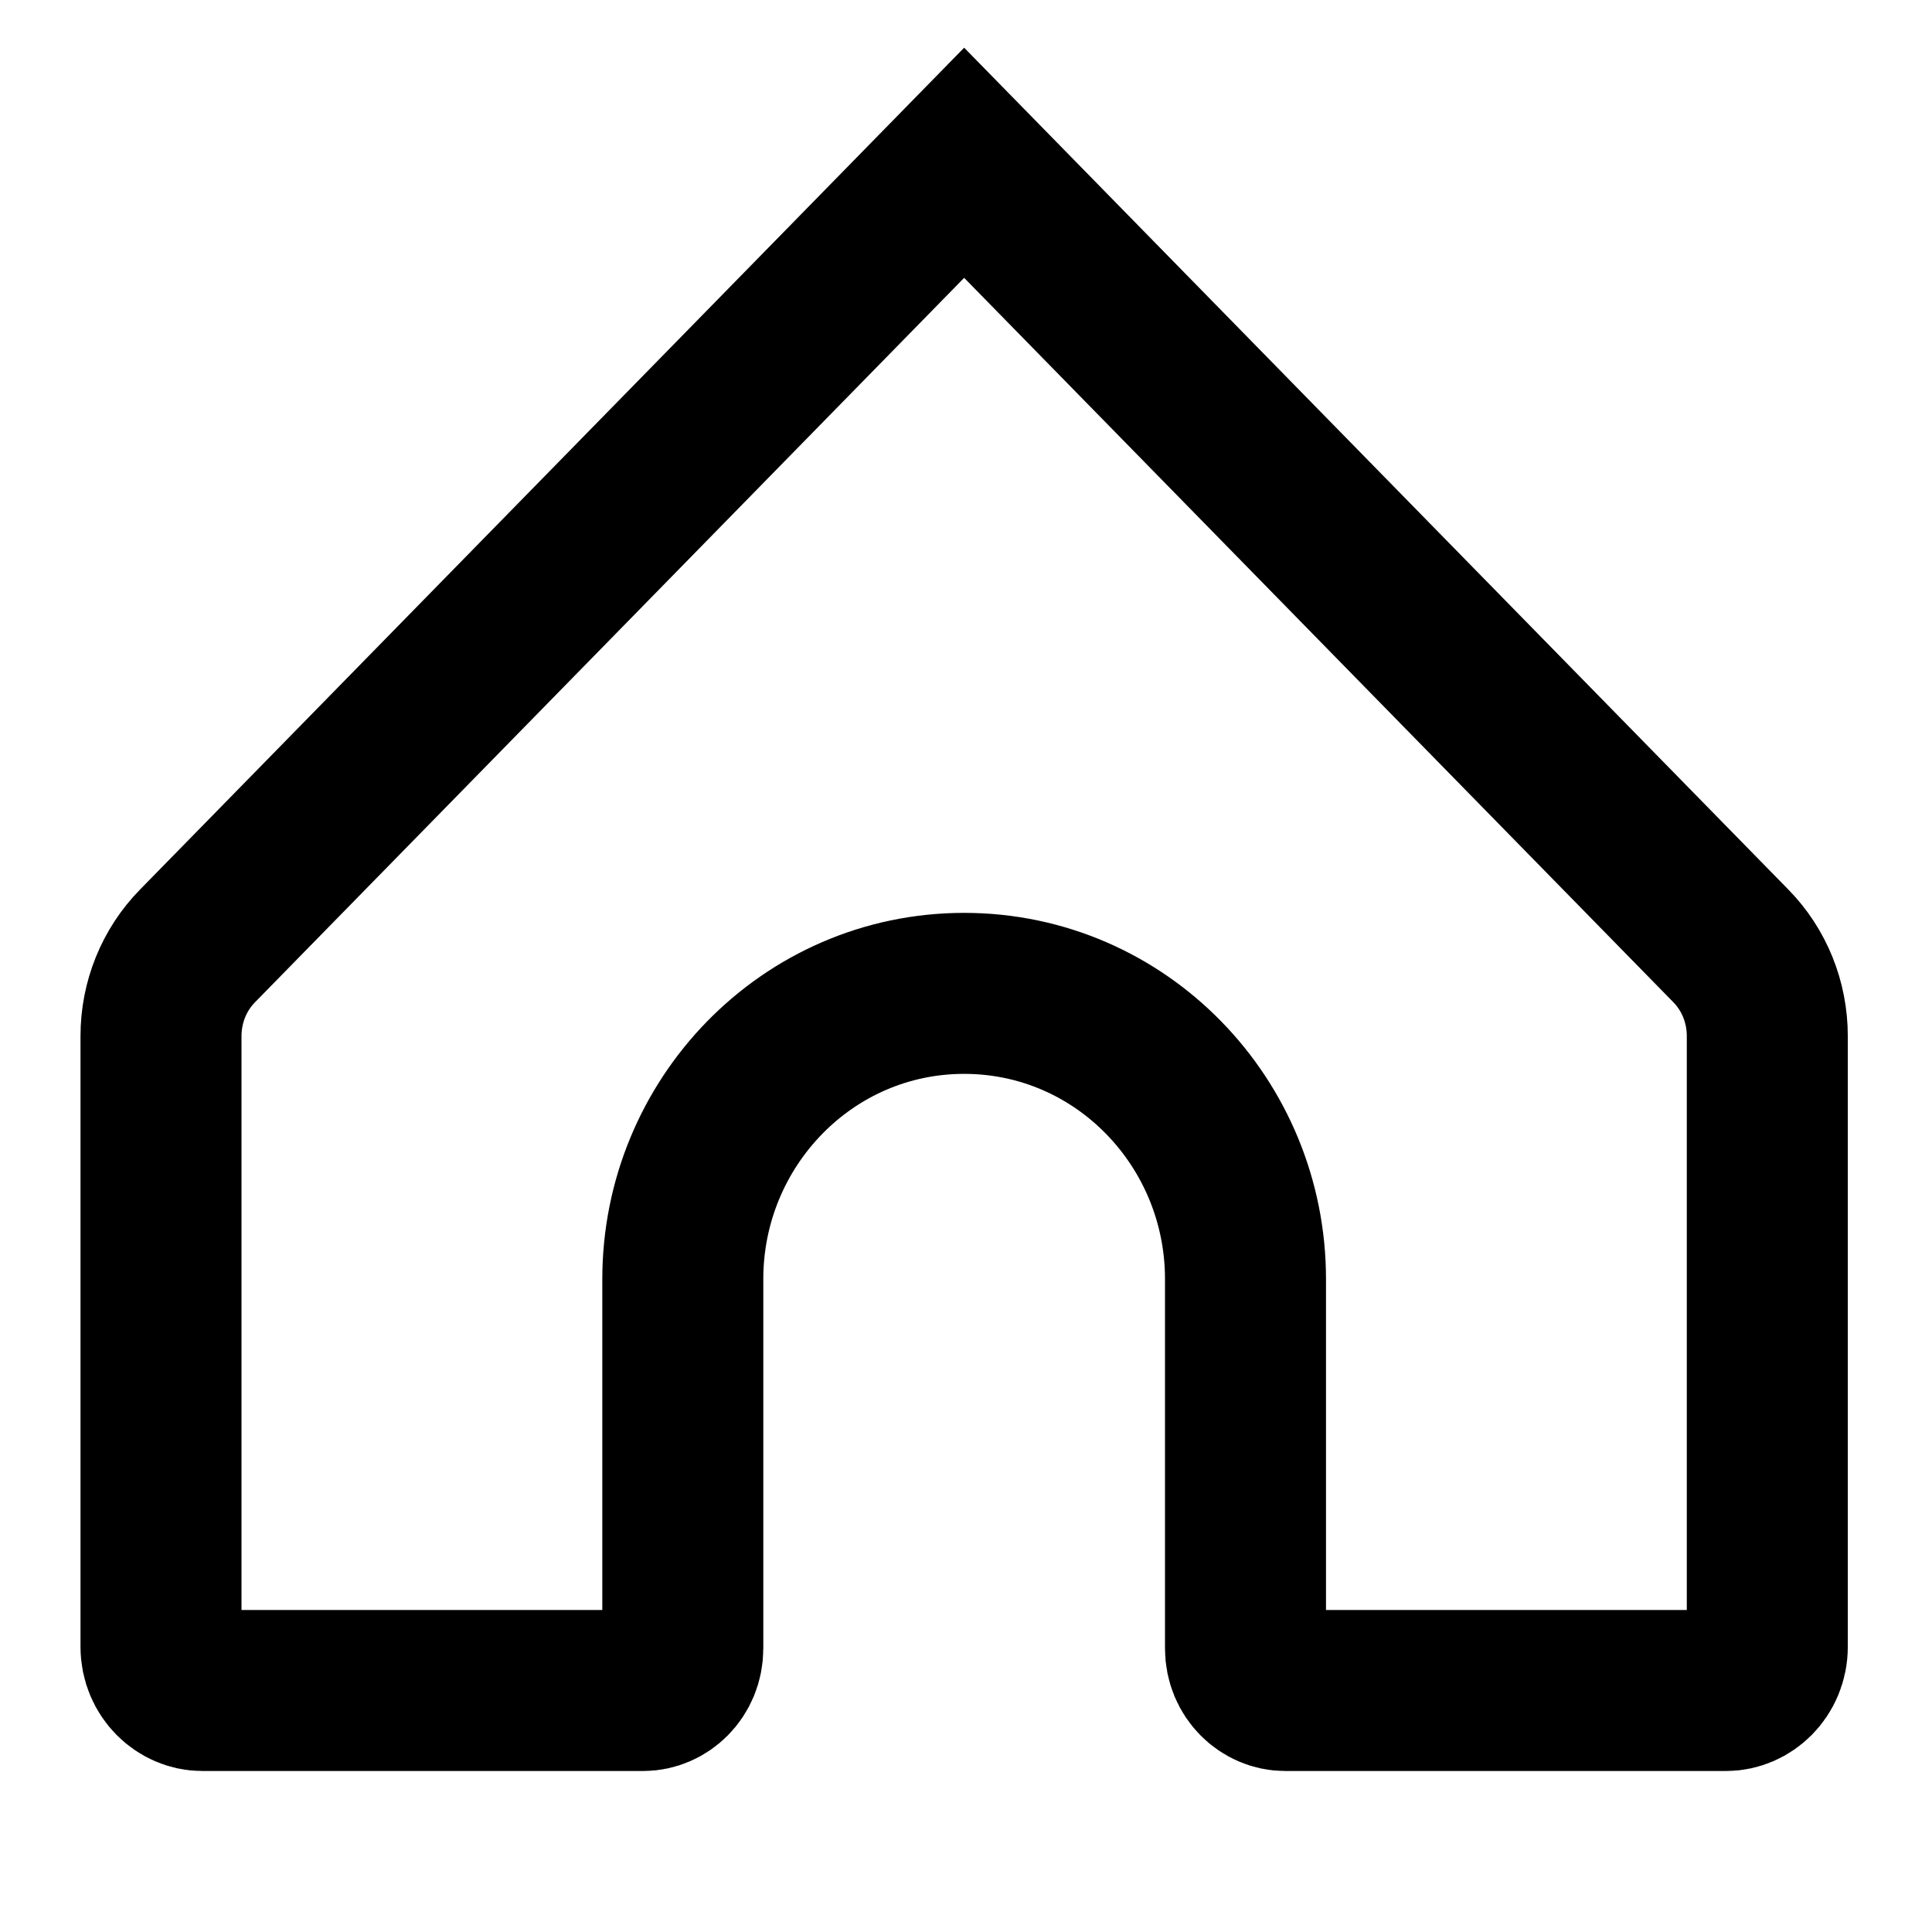
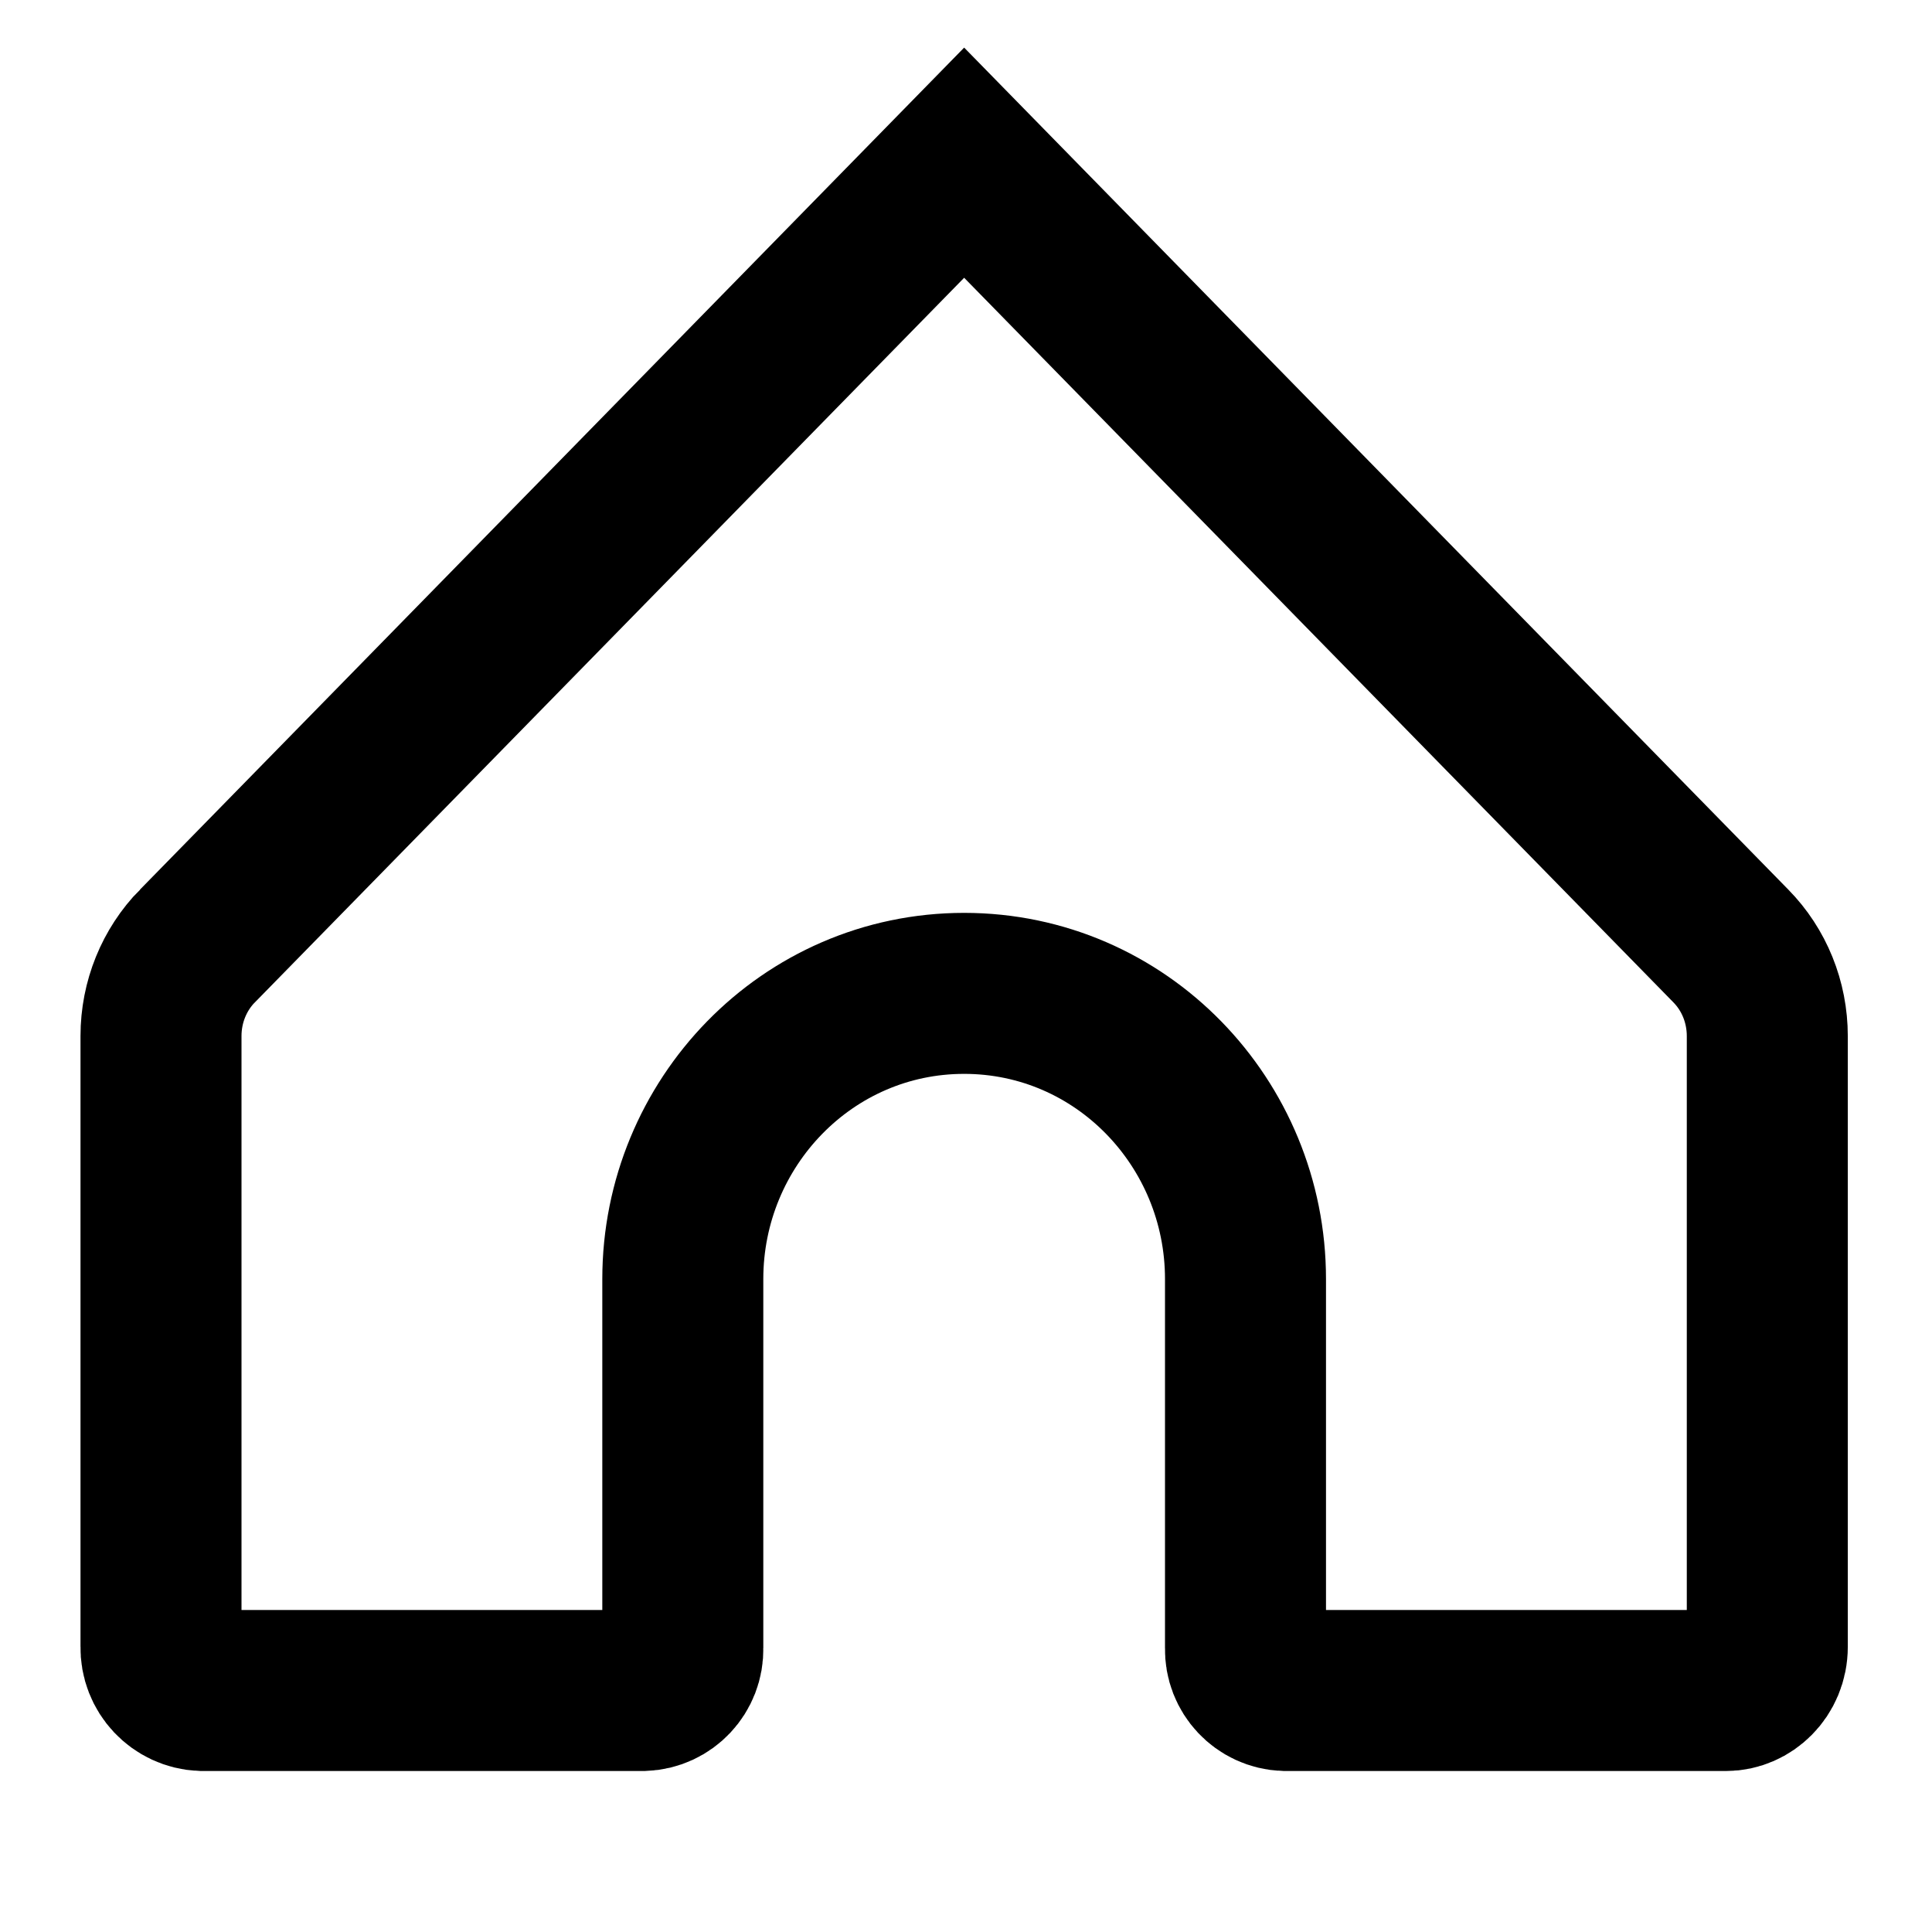
- <svg xmlns="http://www.w3.org/2000/svg" width="24" height="24" viewBox="0 0 24 24" fill="none">
-   <path d="M2.453 11.751L11.977 2.022L21.502 11.751C21.791 12.046 21.954 12.447 21.954 12.871V20.456C21.954 20.775 21.704 21 21.443 21H15.964C15.713 21 15.472 20.785 15.472 20.476V15.889C15.472 13.95 13.927 12.34 11.977 12.34C10.028 12.34 8.482 13.95 8.482 15.889V20.476C8.482 20.785 8.242 21 7.991 21H2.512C2.251 21 2 20.775 2 20.456V12.871C2 12.447 2.164 12.046 2.453 11.751Z" stroke="black" stroke-width="2" />
+ <svg xmlns="http://www.w3.org/2000/svg" width="24" height="24" fill="none">
+   <path stroke="#000" stroke-width="2" d="m2.453 11.751 9.524-9.73 9.524 9.73c.29.295.453.696.453 1.12v7.585c0 .319-.25.544-.511.544h-5.479a.51.51 0 0 1-.492-.524v-4.587c0-1.94-1.545-3.549-3.495-3.549-1.95 0-3.495 1.61-3.495 3.549v4.587a.51.51 0 0 1-.491.524H2.51A.531.531 0 0 1 2 20.456V12.87c0-.424.164-.825.453-1.12Z" />
</svg>
